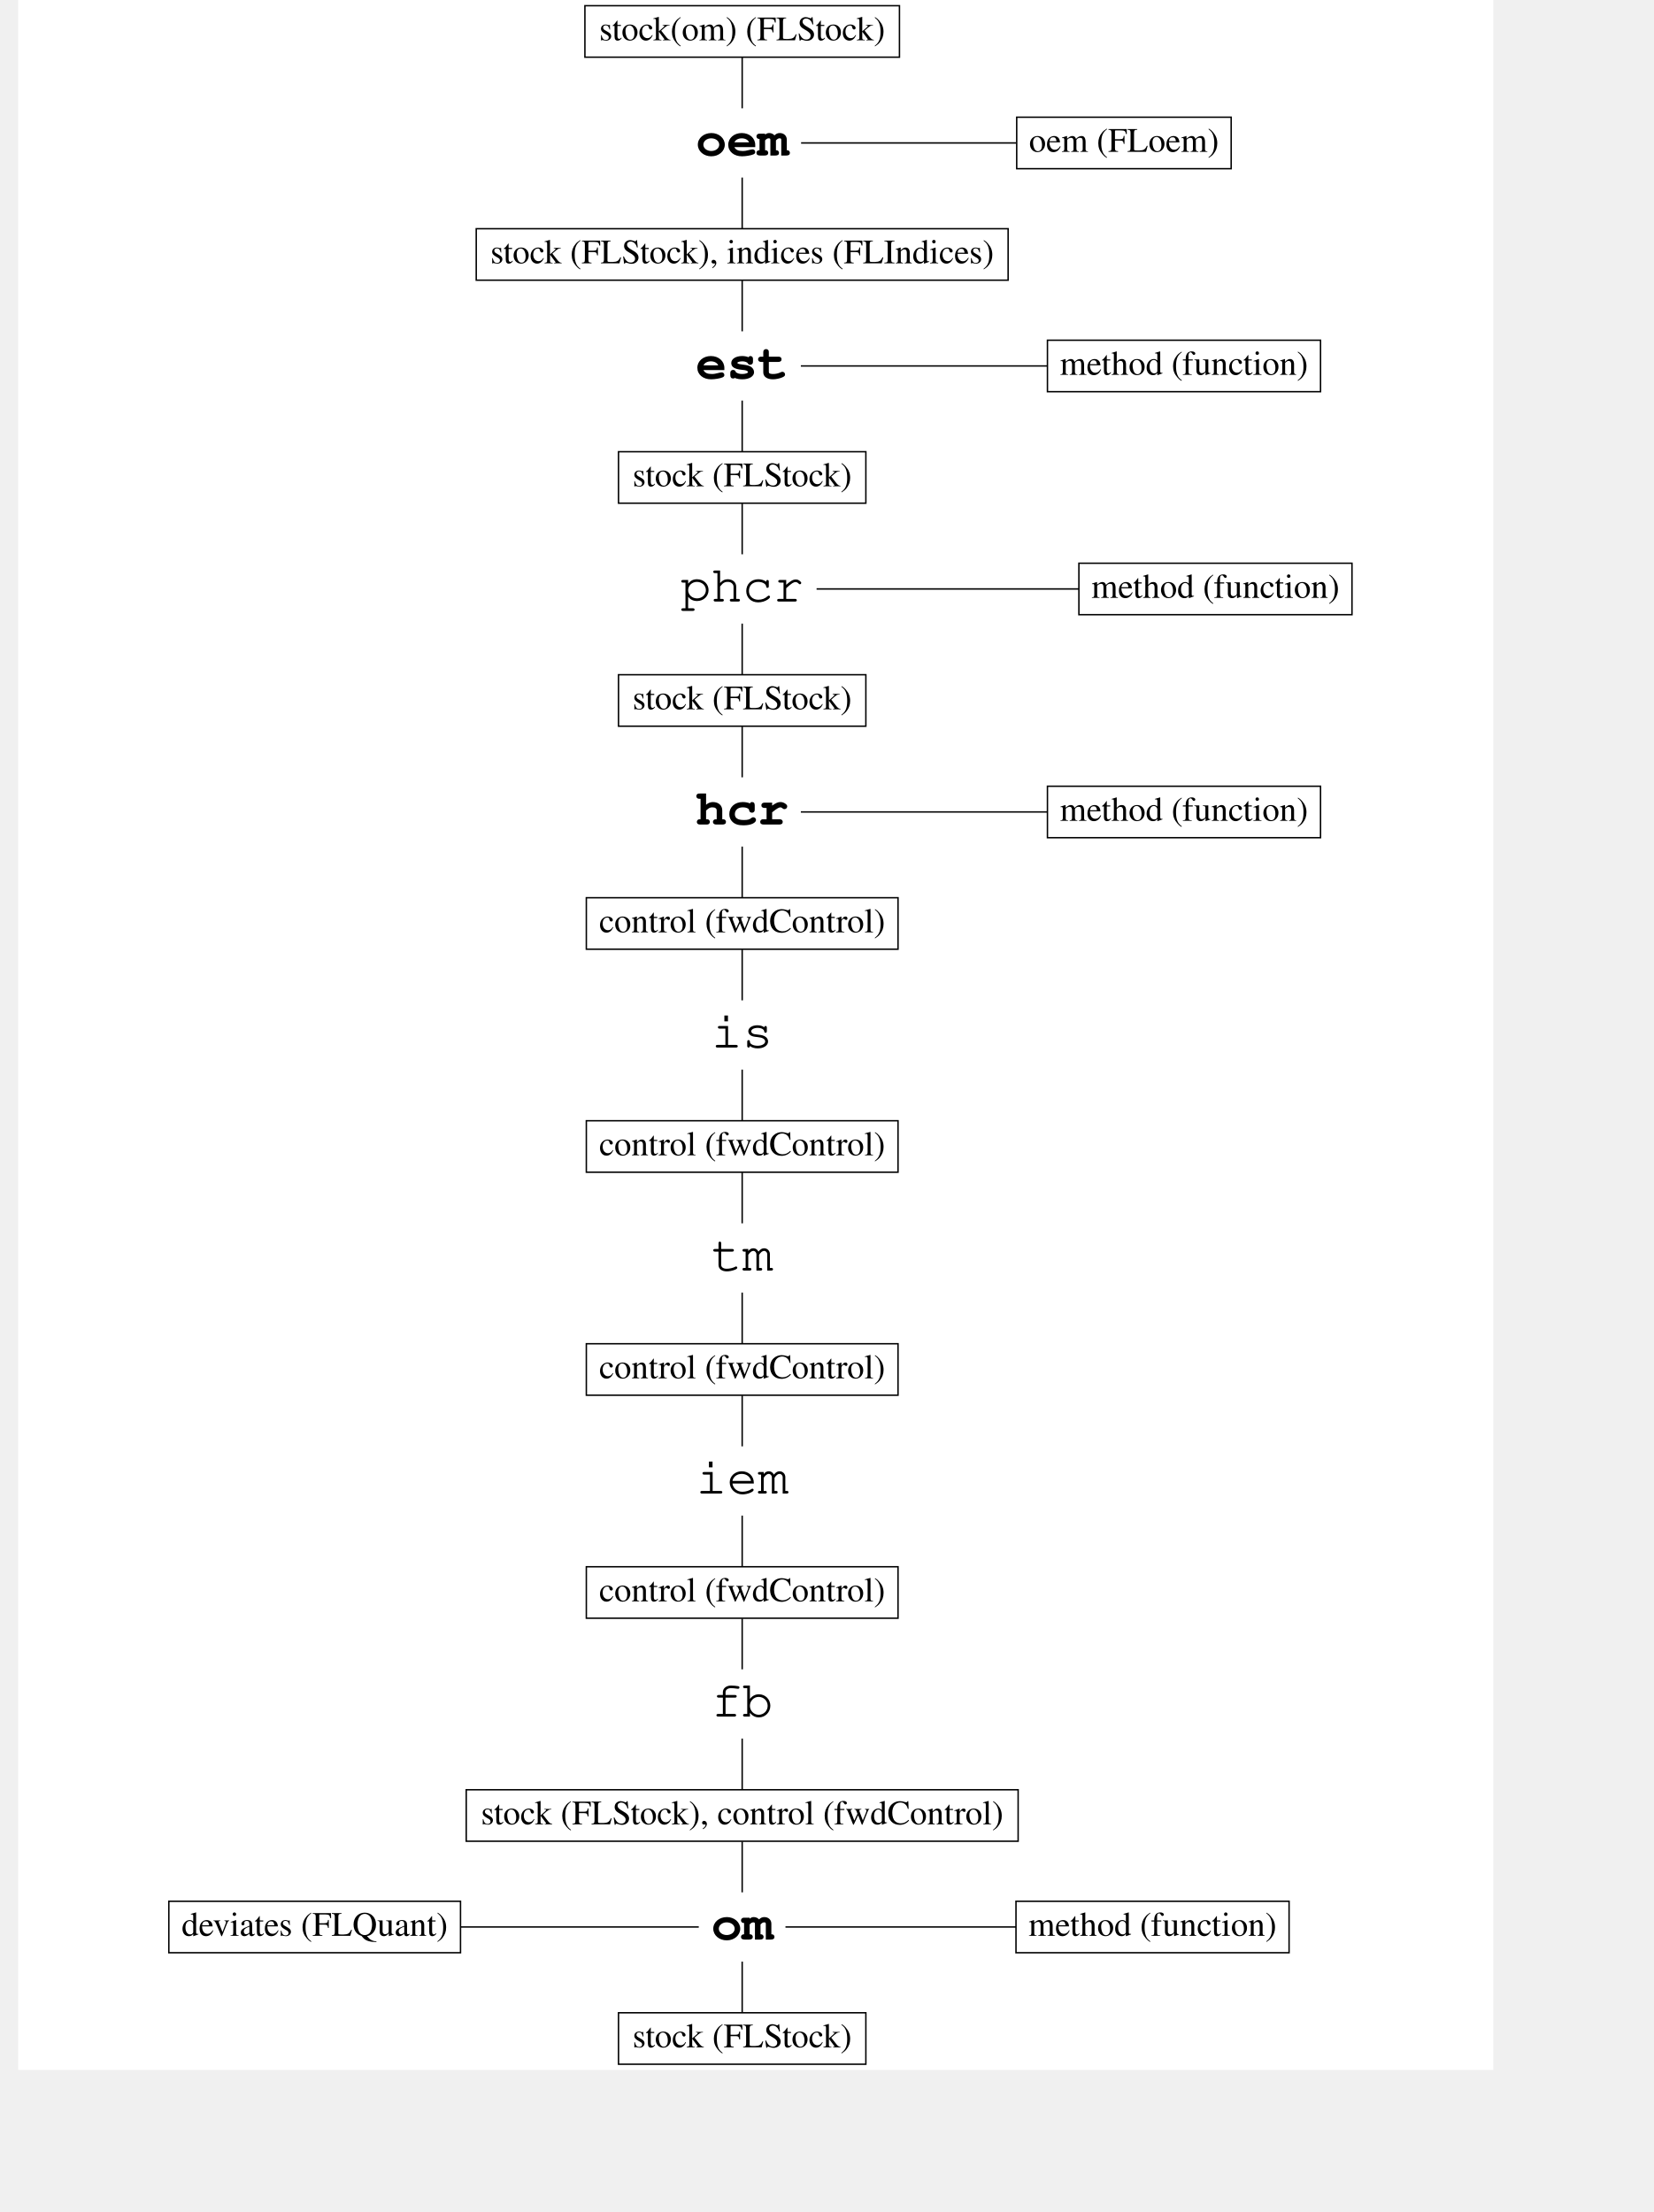
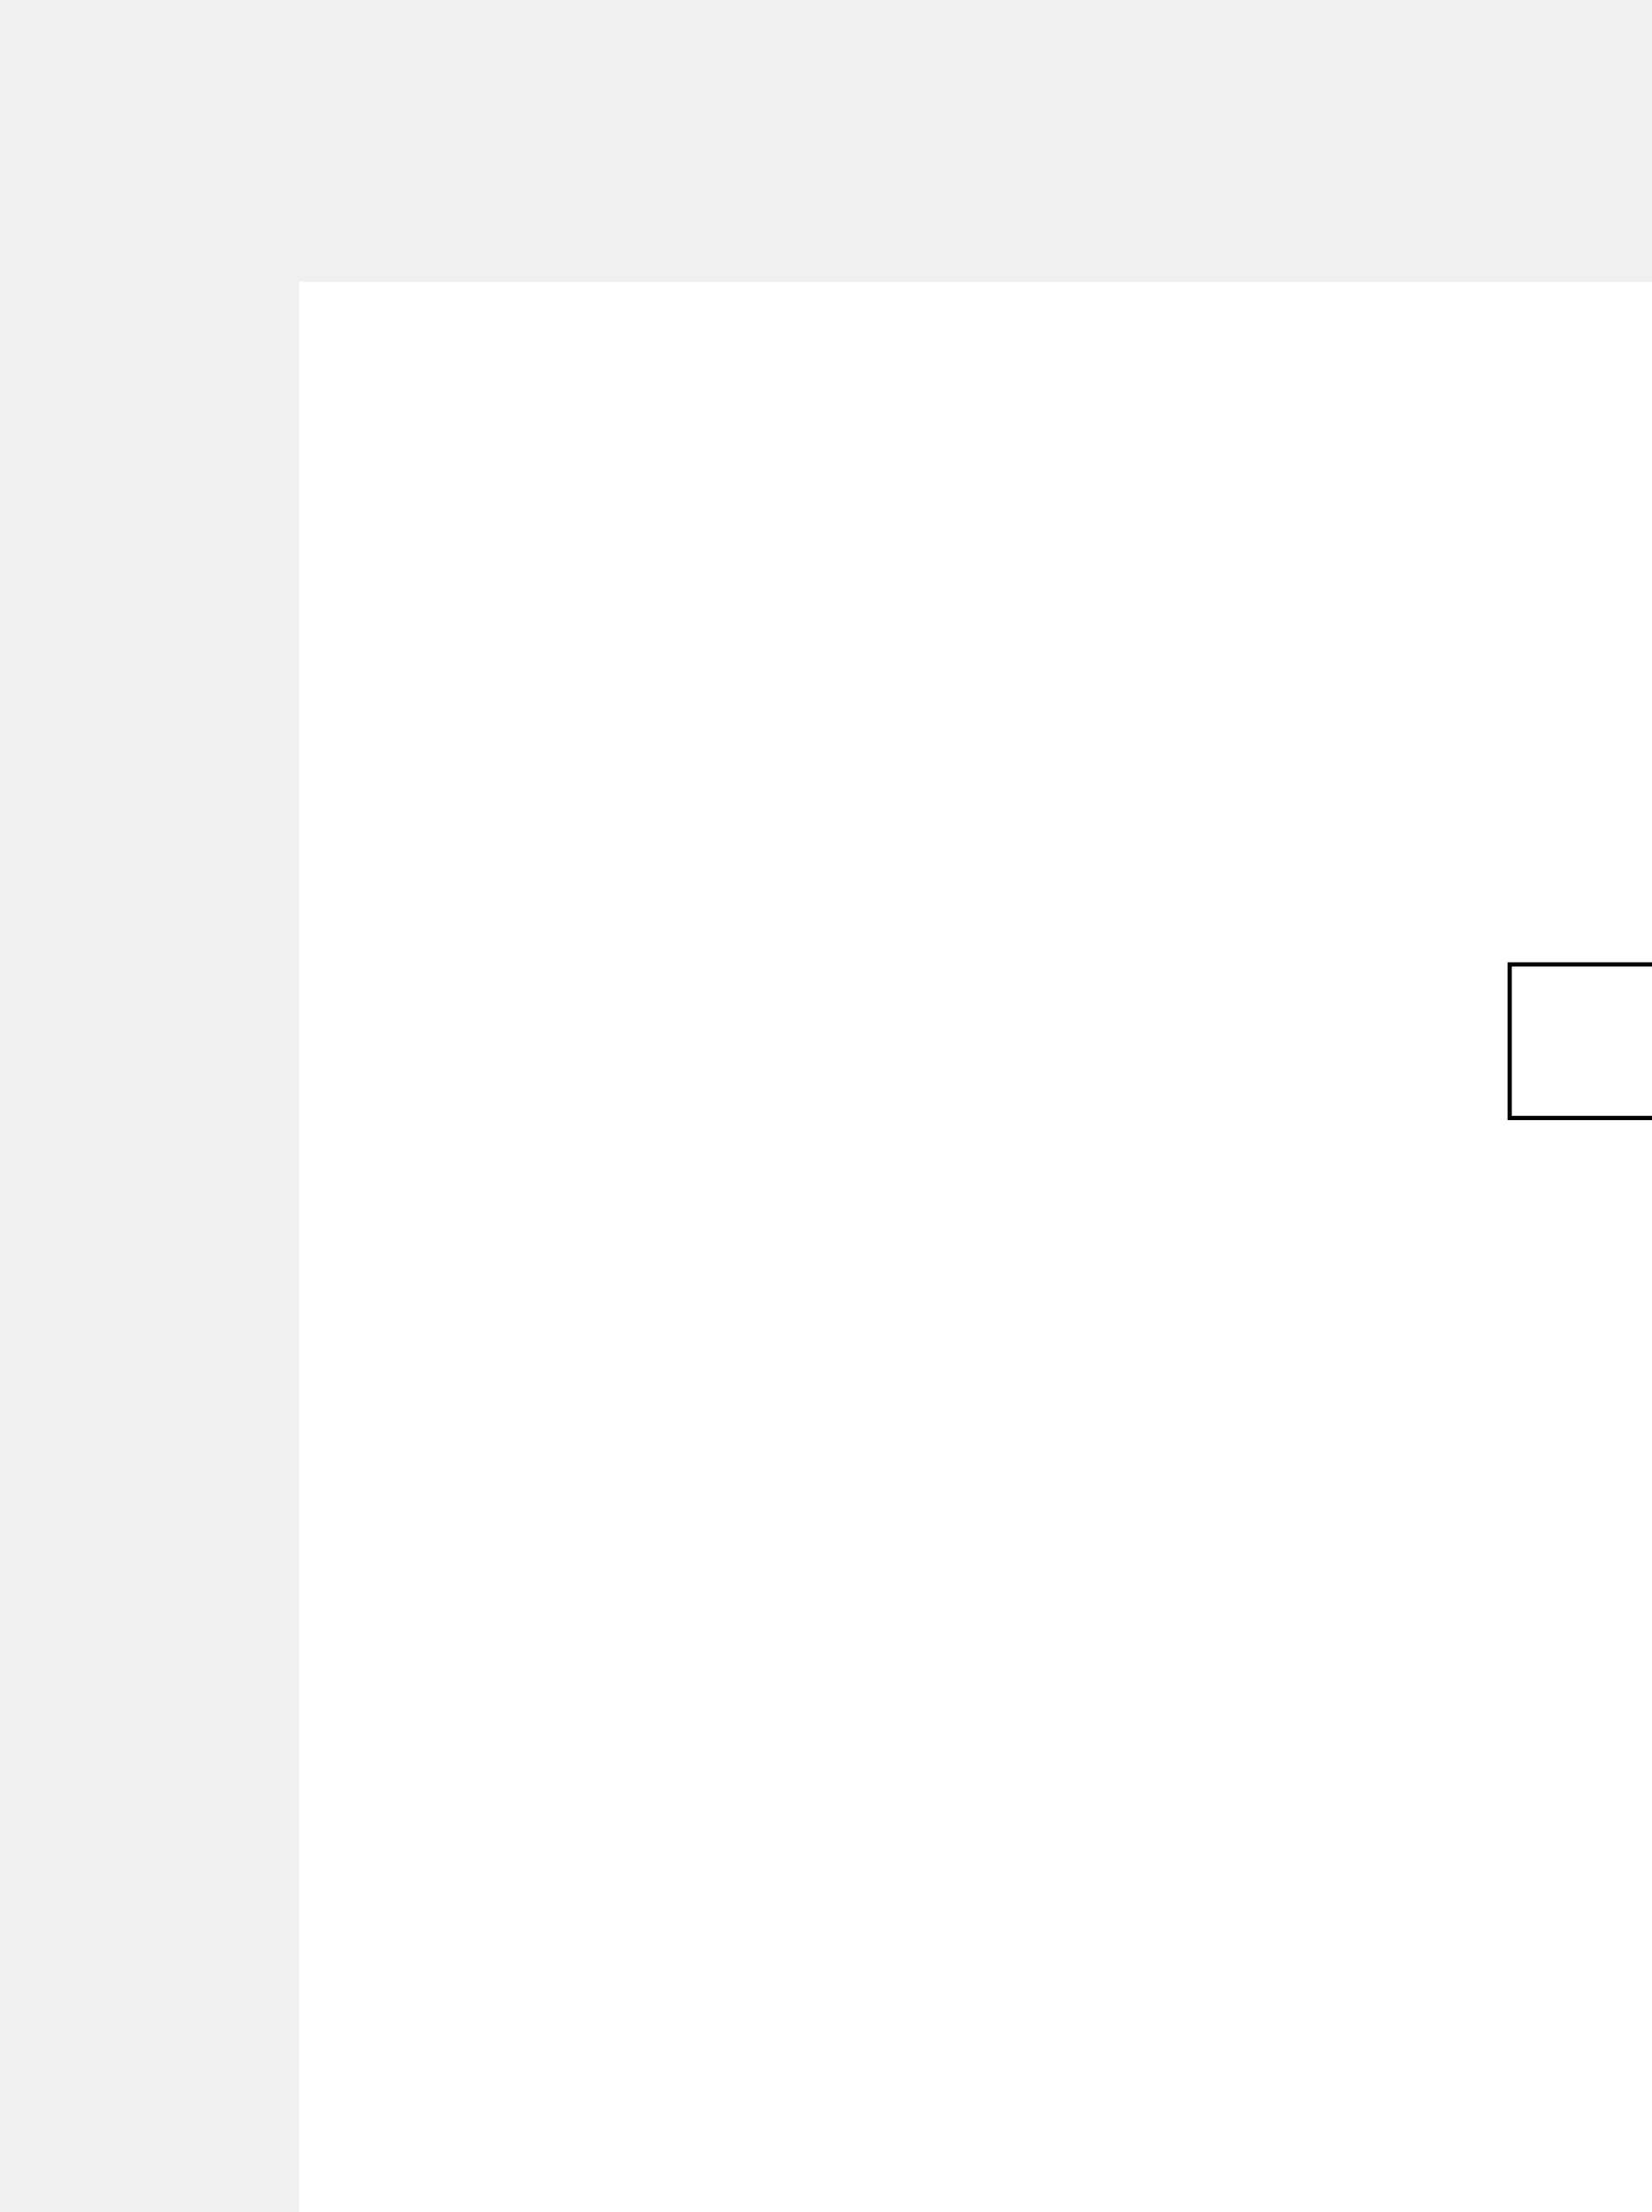
- <svg xmlns="http://www.w3.org/2000/svg" width="713pt" height="954pt" viewBox="57.60 57.60 655.60 896.89">
-   <g id="graph0" class="graph" transform="scale(0.579623 0.579623) rotate(0) translate(103.375 1543.37)">
-     <polygon fill="white" stroke="none" points="-4,4 -4,-1444 1027.7,-1444 1027.7,4 -4,4" />
+ <svg xmlns="http://www.w3.org/2000/svg" width="713pt" height="955pt" viewBox="57.60 57.60 655.60 897.02">
+   <g id="graph0" class="graph" transform="scale(1.73 1.73) rotate(0) translate(103.36 1543.36)">
+     <polygon fill="white" stroke="transparent" points="-4,4 -4,-1444 1027.56,-1444 1027.56,4 -4,4" />
    <g id="node1" class="node">
-       <text text-anchor="middle" x="502.389" y="-1335.2" font-family="Courier,monospace" font-weight="bold" font-size="36.00" fill="#000000">oem</text>
+       <text text-anchor="middle" x="505.72" y="-1335.2" font-family="Courier,monospace" font-weight="bold" font-size="36.00" fill="#000000">oem</text>
    </g>
    <g id="node11" class="node">
-       <polygon fill="none" stroke="black" points="844.389,-1362 694.389,-1362 694.389,-1326 844.389,-1326 844.389,-1362" />
-       <text text-anchor="middle" x="769.389" y="-1337.8" font-family="Times,serif" font-size="24.00">oem (FLoem)</text>
+       <polygon fill="none" stroke="black" points="842.72,-1362 666.72,-1362 666.72,-1326 842.72,-1326 842.72,-1362" />
+       <text text-anchor="middle" x="754.72" y="-1337.8" font-family="Times,serif" font-size="24.00">oem (FLoem)</text>
    </g>
    <g id="edge1" class="edge">
-       <path fill="none" stroke="black" d="M543.586,-1344C593.716,-1344 643.845,-1344 693.975,-1344" />
+       <path fill="none" stroke="black" d="M547.06,-1344C586.94,-1344 626.83,-1344 666.71,-1344" />
    </g>
    <g id="node12" class="node">
-       <polygon fill="none" stroke="black" points="688.389,-1284 316.389,-1284 316.389,-1248 688.389,-1248 688.389,-1284" />
-       <text text-anchor="middle" x="502.389" y="-1259.8" font-family="Times,serif" font-size="24.00">stock (FLStock), indices (FLIndices)</text>
+       <polygon fill="none" stroke="black" points="731.72,-1284 279.72,-1284 279.72,-1248 731.72,-1248 731.72,-1284" />
+       <text text-anchor="middle" x="505.72" y="-1259.8" font-family="Times,serif" font-size="24.00">stock (FLStock), indices (FLIndices)</text>
    </g>
    <g id="edge8" class="edge">
-       <path fill="none" stroke="black" d="M502.389,-1319.78C502.389,-1308.26 502.389,-1294.59 502.389,-1284.04" />
+       <path fill="none" stroke="black" d="M505.72,-1319.78C505.72,-1308.26 505.72,-1294.59 505.72,-1284.04" />
    </g>
    <g id="node2" class="node">
-       <text text-anchor="middle" x="502.389" y="-1179.2" font-family="Courier,monospace" font-weight="bold" font-size="36.00" fill="#000000">est</text>
+       <text text-anchor="middle" x="505.72" y="-1179.2" font-family="Courier,monospace" font-weight="bold" font-size="36.00" fill="#000000">est</text>
    </g>
    <g id="node13" class="node">
-       <polygon fill="none" stroke="black" points="906.889,-1206 715.889,-1206 715.889,-1170 906.889,-1170 906.889,-1206" />
-       <text text-anchor="middle" x="811.389" y="-1181.8" font-family="Times,serif" font-size="24.00">method (function)</text>
+       <polygon fill="none" stroke="black" points="923.22,-1206 688.22,-1206 688.22,-1170 923.22,-1170 923.22,-1206" />
+       <text text-anchor="middle" x="805.72" y="-1181.8" font-family="Times,serif" font-size="24.00">method (function)</text>
    </g>
    <g id="edge2" class="edge">
-       <path fill="none" stroke="black" d="M543.428,-1188C600.911,-1188 658.393,-1188 715.876,-1188" />
+       <path fill="none" stroke="black" d="M546.74,-1188C593.86,-1188 640.99,-1188 688.12,-1188" />
    </g>
    <g id="node14" class="node">
-       <polygon fill="none" stroke="black" points="588.889,-1128 415.889,-1128 415.889,-1092 588.889,-1092 588.889,-1128" />
-       <text text-anchor="middle" x="502.389" y="-1103.8" font-family="Times,serif" font-size="24.00">stock (FLStock)</text>
+       <polygon fill="none" stroke="black" points="608.72,-1128 402.72,-1128 402.72,-1092 608.72,-1092 608.72,-1128" />
+       <text text-anchor="middle" x="505.72" y="-1103.8" font-family="Times,serif" font-size="24.00">stock (FLStock)</text>
    </g>
    <g id="edge10" class="edge">
-       <path fill="none" stroke="black" d="M502.389,-1163.78C502.389,-1152.26 502.389,-1138.59 502.389,-1128.04" />
+       <path fill="none" stroke="black" d="M505.72,-1163.78C505.72,-1152.26 505.72,-1138.59 505.72,-1128.04" />
    </g>
    <g id="node3" class="node">
-       <text text-anchor="middle" x="502.389" y="-867.2" font-family="Courier,monospace" font-weight="bold" font-size="36.00" fill="#000000">hcr</text>
+       <text text-anchor="middle" x="505.72" y="-867.2" font-family="Courier,monospace" font-weight="bold" font-size="36.00" fill="#000000">hcr</text>
    </g>
    <g id="node17" class="node">
-       <polygon fill="none" stroke="black" points="906.889,-894 715.889,-894 715.889,-858 906.889,-858 906.889,-894" />
-       <text text-anchor="middle" x="811.389" y="-869.8" font-family="Times,serif" font-size="24.00">method (function)</text>
+       <polygon fill="none" stroke="black" points="923.22,-894 688.22,-894 688.22,-858 923.22,-858 923.22,-894" />
+       <text text-anchor="middle" x="805.72" y="-869.8" font-family="Times,serif" font-size="24.00">method (function)</text>
    </g>
    <g id="edge4" class="edge">
-       <path fill="none" stroke="black" d="M543.428,-876C600.911,-876 658.393,-876 715.876,-876" />
+       <path fill="none" stroke="black" d="M546.74,-876C593.86,-876 640.99,-876 688.12,-876" />
    </g>
    <g id="node18" class="node">
-       <polygon fill="none" stroke="black" points="611.389,-816 393.389,-816 393.389,-780 611.389,-780 611.389,-816" />
-       <text text-anchor="middle" x="502.389" y="-791.8" font-family="Times,serif" font-size="24.00">control (fwdControl)</text>
+       <polygon fill="none" stroke="black" points="637.22,-816 374.22,-816 374.22,-780 637.22,-780 637.22,-816" />
+       <text text-anchor="middle" x="505.72" y="-791.8" font-family="Times,serif" font-size="24.00">control (fwdControl)</text>
    </g>
    <g id="edge14" class="edge">
-       <path fill="none" stroke="black" d="M502.389,-851.785C502.389,-840.26 502.389,-826.587 502.389,-816.044" />
+       <path fill="none" stroke="black" d="M505.72,-851.78C505.72,-840.26 505.72,-826.59 505.72,-816.04" />
    </g>
    <g id="node4" class="node">
-       <text text-anchor="middle" x="502.389" y="-87.2" font-family="Courier,monospace" font-weight="bold" font-size="36.00" fill="#000000">om</text>
+       <text text-anchor="middle" x="505.72" y="-87.2" font-family="Courier,monospace" font-weight="bold" font-size="36.00" fill="#000000">om</text>
    </g>
    <g id="node23" class="node">
-       <polygon fill="none" stroke="black" points="588.889,-36 415.889,-36 415.889,-0 588.889,-0 588.889,-36" />
-       <text text-anchor="middle" x="502.389" y="-11.8" font-family="Times,serif" font-size="24.00">stock (FLStock)</text>
+       <polygon fill="none" stroke="black" points="585.72,-36 425.72,-36 425.72,0 585.72,0 585.72,-36" />
+       <text text-anchor="middle" x="505.72" y="-11.8" font-family="Times,serif" font-size="24.00">om (FLmse)</text>
    </g>
    <g id="edge24" class="edge">
-       <path fill="none" stroke="black" d="M502.389,-71.784C502.389,-60.26 502.389,-46.587 502.389,-36.044" />
+       <path fill="none" stroke="black" d="M505.72,-71.78C505.72,-60.26 505.72,-46.59 505.72,-36.04" />
    </g>
    <g id="node24" class="node">
-       <polygon fill="none" stroke="black" points="884.889,-114 693.889,-114 693.889,-78 884.889,-78 884.889,-114" />
-       <text text-anchor="middle" x="789.389" y="-89.8" font-family="Times,serif" font-size="24.00">method (function)</text>
+       <polygon fill="none" stroke="black" points="904.22,-114 669.22,-114 669.22,-78 904.22,-78 904.22,-114" />
+       <text text-anchor="middle" x="786.72" y="-89.8" font-family="Times,serif" font-size="24.00">method (function)</text>
    </g>
    <g id="edge6" class="edge">
-       <path fill="none" stroke="black" d="M532.659,-96C586.395,-96 640.131,-96 693.867,-96" />
+       <path fill="none" stroke="black" d="M535.91,-96C580.32,-96 624.74,-96 669.15,-96" />
    </g>
    <g id="node5" class="node">
-       <text text-anchor="middle" x="502.389" y="-1023.2" font-family="Courier,monospace" font-size="36.00" fill="#000000">phcr</text>
+       <text text-anchor="middle" x="505.72" y="-1023.2" font-family="Courier,monospace" font-size="36.00" fill="#000000">phcr</text>
    </g>
    <g id="node15" class="node">
-       <polygon fill="none" stroke="black" points="928.889,-1050 737.889,-1050 737.889,-1014 928.889,-1014 928.889,-1050" />
-       <text text-anchor="middle" x="833.389" y="-1025.8" font-family="Times,serif" font-size="24.00">method (function)</text>
+       <polygon fill="none" stroke="black" points="942.22,-1050 707.22,-1050 707.22,-1014 942.22,-1014 942.22,-1050" />
+       <text text-anchor="middle" x="824.72" y="-1025.8" font-family="Times,serif" font-size="24.00">method (function)</text>
    </g>
    <g id="edge3" class="edge">
-       <path fill="none" stroke="black" d="M554.431,-1032C615.544,-1032 676.657,-1032 737.77,-1032" />
+       <path fill="none" stroke="black" d="M557.75,-1032C607.54,-1032 657.34,-1032 707.14,-1032" />
    </g>
    <g id="node16" class="node">
-       <polygon fill="none" stroke="black" points="588.889,-972 415.889,-972 415.889,-936 588.889,-936 588.889,-972" />
-       <text text-anchor="middle" x="502.389" y="-947.8" font-family="Times,serif" font-size="24.00">stock (FLStock)</text>
+       <polygon fill="none" stroke="black" points="608.72,-972 402.72,-972 402.72,-936 608.72,-936 608.72,-972" />
+       <text text-anchor="middle" x="505.72" y="-947.8" font-family="Times,serif" font-size="24.00">stock (FLStock)</text>
    </g>
    <g id="edge12" class="edge">
-       <path fill="none" stroke="black" d="M502.389,-1007.78C502.389,-996.26 502.389,-982.587 502.389,-972.044" />
+       <path fill="none" stroke="black" d="M505.72,-1007.78C505.72,-996.26 505.72,-982.59 505.72,-972.04" />
    </g>
    <g id="node6" class="node">
-       <text text-anchor="middle" x="502.389" y="-711.2" font-family="Courier,monospace" font-size="36.00" fill="#000000">is</text>
+       <text text-anchor="middle" x="505.72" y="-711.2" font-family="Courier,monospace" font-size="36.00" fill="#000000">is</text>
    </g>
    <g id="node19" class="node">
-       <polygon fill="none" stroke="black" points="611.389,-660 393.389,-660 393.389,-624 611.389,-624 611.389,-660" />
-       <text text-anchor="middle" x="502.389" y="-635.8" font-family="Times,serif" font-size="24.00">control (fwdControl)</text>
+       <polygon fill="none" stroke="black" points="637.22,-660 374.22,-660 374.22,-624 637.22,-624 637.22,-660" />
+       <text text-anchor="middle" x="505.72" y="-635.8" font-family="Times,serif" font-size="24.00">control (fwdControl)</text>
    </g>
    <g id="edge16" class="edge">
-       <path fill="none" stroke="black" d="M502.389,-695.785C502.389,-684.26 502.389,-670.587 502.389,-660.044" />
+       <path fill="none" stroke="black" d="M505.72,-695.78C505.72,-684.26 505.72,-670.59 505.72,-660.04" />
    </g>
    <g id="node7" class="node">
-       <text text-anchor="middle" x="502.389" y="-555.2" font-family="Courier,monospace" font-size="36.00" fill="#000000">tm</text>
+       <text text-anchor="middle" x="505.72" y="-555.2" font-family="Courier,monospace" font-size="36.00" fill="#000000">tm</text>
    </g>
    <g id="node20" class="node">
-       <polygon fill="none" stroke="black" points="611.389,-504 393.389,-504 393.389,-468 611.389,-468 611.389,-504" />
-       <text text-anchor="middle" x="502.389" y="-479.8" font-family="Times,serif" font-size="24.00">control (fwdControl)</text>
+       <polygon fill="none" stroke="black" points="637.22,-504 374.22,-504 374.22,-468 637.22,-468 637.22,-504" />
+       <text text-anchor="middle" x="505.72" y="-479.8" font-family="Times,serif" font-size="24.00">control (fwdControl)</text>
    </g>
    <g id="edge18" class="edge">
-       <path fill="none" stroke="black" d="M502.389,-539.785C502.389,-528.26 502.389,-514.587 502.389,-504.044" />
+       <path fill="none" stroke="black" d="M505.72,-539.78C505.72,-528.26 505.72,-514.59 505.72,-504.04" />
    </g>
    <g id="node8" class="node">
-       <text text-anchor="middle" x="502.389" y="-399.2" font-family="Courier,monospace" font-size="36.00" fill="#000000">iem</text>
+       <text text-anchor="middle" x="505.72" y="-399.2" font-family="Courier,monospace" font-size="36.00" fill="#000000">iem</text>
    </g>
    <g id="node21" class="node">
-       <polygon fill="none" stroke="black" points="611.389,-348 393.389,-348 393.389,-312 611.389,-312 611.389,-348" />
-       <text text-anchor="middle" x="502.389" y="-323.8" font-family="Times,serif" font-size="24.00">control (fwdControl)</text>
+       <polygon fill="none" stroke="black" points="637.22,-348 374.22,-348 374.22,-312 637.22,-312 637.22,-348" />
+       <text text-anchor="middle" x="505.72" y="-323.8" font-family="Times,serif" font-size="24.00">control (fwdControl)</text>
    </g>
    <g id="edge20" class="edge">
-       <path fill="none" stroke="black" d="M502.389,-383.785C502.389,-372.26 502.389,-358.587 502.389,-348.044" />
+       <path fill="none" stroke="black" d="M505.72,-383.78C505.72,-372.26 505.72,-358.59 505.72,-348.04" />
    </g>
    <g id="node9" class="node">
-       <text text-anchor="middle" x="502.389" y="-243.2" font-family="Courier,monospace" font-size="36.00" fill="#000000">fb</text>
+       <text text-anchor="middle" x="505.72" y="-243.2" font-family="Courier,monospace" font-size="36.00" fill="#000000">fb</text>
    </g>
    <g id="node22" class="node">
-       <polygon fill="none" stroke="black" points="695.389,-192 309.389,-192 309.389,-156 695.389,-156 695.389,-192" />
-       <text text-anchor="middle" x="502.389" y="-167.8" font-family="Times,serif" font-size="24.00">stock (FLStock), control (fwdControl)</text>
+       <polygon fill="none" stroke="black" points="739.72,-192 271.72,-192 271.72,-156 739.72,-156 739.72,-192" />
+       <text text-anchor="middle" x="505.72" y="-167.8" font-family="Times,serif" font-size="24.00">stock (FLStock), control (fwdControl)</text>
    </g>
    <g id="edge22" class="edge">
-       <path fill="none" stroke="black" d="M502.389,-227.785C502.389,-216.26 502.389,-202.587 502.389,-192.044" />
+       <path fill="none" stroke="black" d="M505.72,-227.78C505.72,-216.26 505.72,-202.59 505.72,-192.04" />
    </g>
    <g id="node10" class="node">
-       <polygon fill="none" stroke="black" points="612.389,-1440 392.389,-1440 392.389,-1404 612.389,-1404 612.389,-1440" />
-       <text text-anchor="middle" x="502.389" y="-1415.8" font-family="Times,serif" font-size="24.00">stock(om) (FLStock)</text>
+       <polygon fill="none" stroke="black" points="579.72,-1440 431.72,-1440 431.72,-1404 579.72,-1404 579.72,-1440" />
+       <text text-anchor="middle" x="505.72" y="-1415.8" font-family="Times,serif" font-size="24.00">om (FLom)</text>
    </g>
    <g id="edge7" class="edge">
-       <path fill="none" stroke="black" d="M502.389,-1403.75C502.389,-1393.24 502.389,-1379.68 502.389,-1368.23" />
+       <path fill="none" stroke="black" d="M505.72,-1403.75C505.72,-1393.24 505.72,-1379.68 505.72,-1368.23" />
    </g>
    <g id="edge9" class="edge">
-       <path fill="none" stroke="black" d="M502.389,-1247.75C502.389,-1237.24 502.389,-1223.68 502.389,-1212.23" />
+       <path fill="none" stroke="black" d="M505.72,-1247.75C505.72,-1237.24 505.72,-1223.68 505.72,-1212.23" />
    </g>
    <g id="edge11" class="edge">
-       <path fill="none" stroke="black" d="M502.389,-1091.75C502.389,-1081.24 502.389,-1067.68 502.389,-1056.23" />
+       <path fill="none" stroke="black" d="M505.72,-1091.75C505.72,-1081.24 505.72,-1067.68 505.72,-1056.23" />
    </g>
    <g id="edge13" class="edge">
-       <path fill="none" stroke="black" d="M502.389,-935.754C502.389,-925.244 502.389,-911.677 502.389,-900.228" />
+       <path fill="none" stroke="black" d="M505.72,-935.75C505.72,-925.24 505.72,-911.68 505.72,-900.23" />
    </g>
    <g id="edge15" class="edge">
-       <path fill="none" stroke="black" d="M502.389,-779.754C502.389,-769.244 502.389,-755.677 502.389,-744.228" />
+       <path fill="none" stroke="black" d="M505.72,-779.75C505.72,-769.24 505.72,-755.68 505.72,-744.23" />
    </g>
    <g id="edge17" class="edge">
-       <path fill="none" stroke="black" d="M502.389,-623.754C502.389,-613.244 502.389,-599.677 502.389,-588.228" />
+       <path fill="none" stroke="black" d="M505.72,-623.75C505.72,-613.24 505.72,-599.68 505.72,-588.23" />
    </g>
    <g id="edge19" class="edge">
-       <path fill="none" stroke="black" d="M502.389,-467.754C502.389,-457.244 502.389,-443.677 502.389,-432.228" />
+       <path fill="none" stroke="black" d="M505.72,-467.75C505.72,-457.24 505.72,-443.68 505.72,-432.23" />
    </g>
    <g id="edge21" class="edge">
-       <path fill="none" stroke="black" d="M502.389,-311.754C502.389,-301.244 502.389,-287.677 502.389,-276.228" />
+       <path fill="none" stroke="black" d="M505.72,-311.75C505.72,-301.24 505.72,-287.68 505.72,-276.23" />
    </g>
    <g id="edge23" class="edge">
-       <path fill="none" stroke="black" d="M502.389,-155.754C502.389,-145.244 502.389,-131.677 502.389,-120.228" />
+       <path fill="none" stroke="black" d="M505.72,-155.75C505.72,-145.24 505.72,-131.68 505.72,-120.23" />
    </g>
    <g id="node25" class="node">
-       <polygon fill="none" stroke="black" points="305.389,-114 101.389,-114 101.389,-78 305.389,-78 305.389,-114" />
-       <text text-anchor="middle" x="203.389" y="-89.8" font-family="Times,serif" font-size="24.00">deviates (FLQuant)</text>
+       <polygon fill="none" stroke="black" points="336.72,-114 86.72,-114 86.72,-78 336.72,-78 336.72,-114" />
+       <text text-anchor="middle" x="211.72" y="-89.8" font-family="Times,serif" font-size="24.00">deviates (FLQuant)</text>
    </g>
    <g id="edge5" class="edge">
-       <path fill="none" stroke="black" d="M305.586,-96C361.065,-96 416.544,-96 472.023,-96" />
+       <path fill="none" stroke="black" d="M336.9,-96C383.17,-96 429.44,-96 475.72,-96" />
    </g>
  </g>
</svg>
